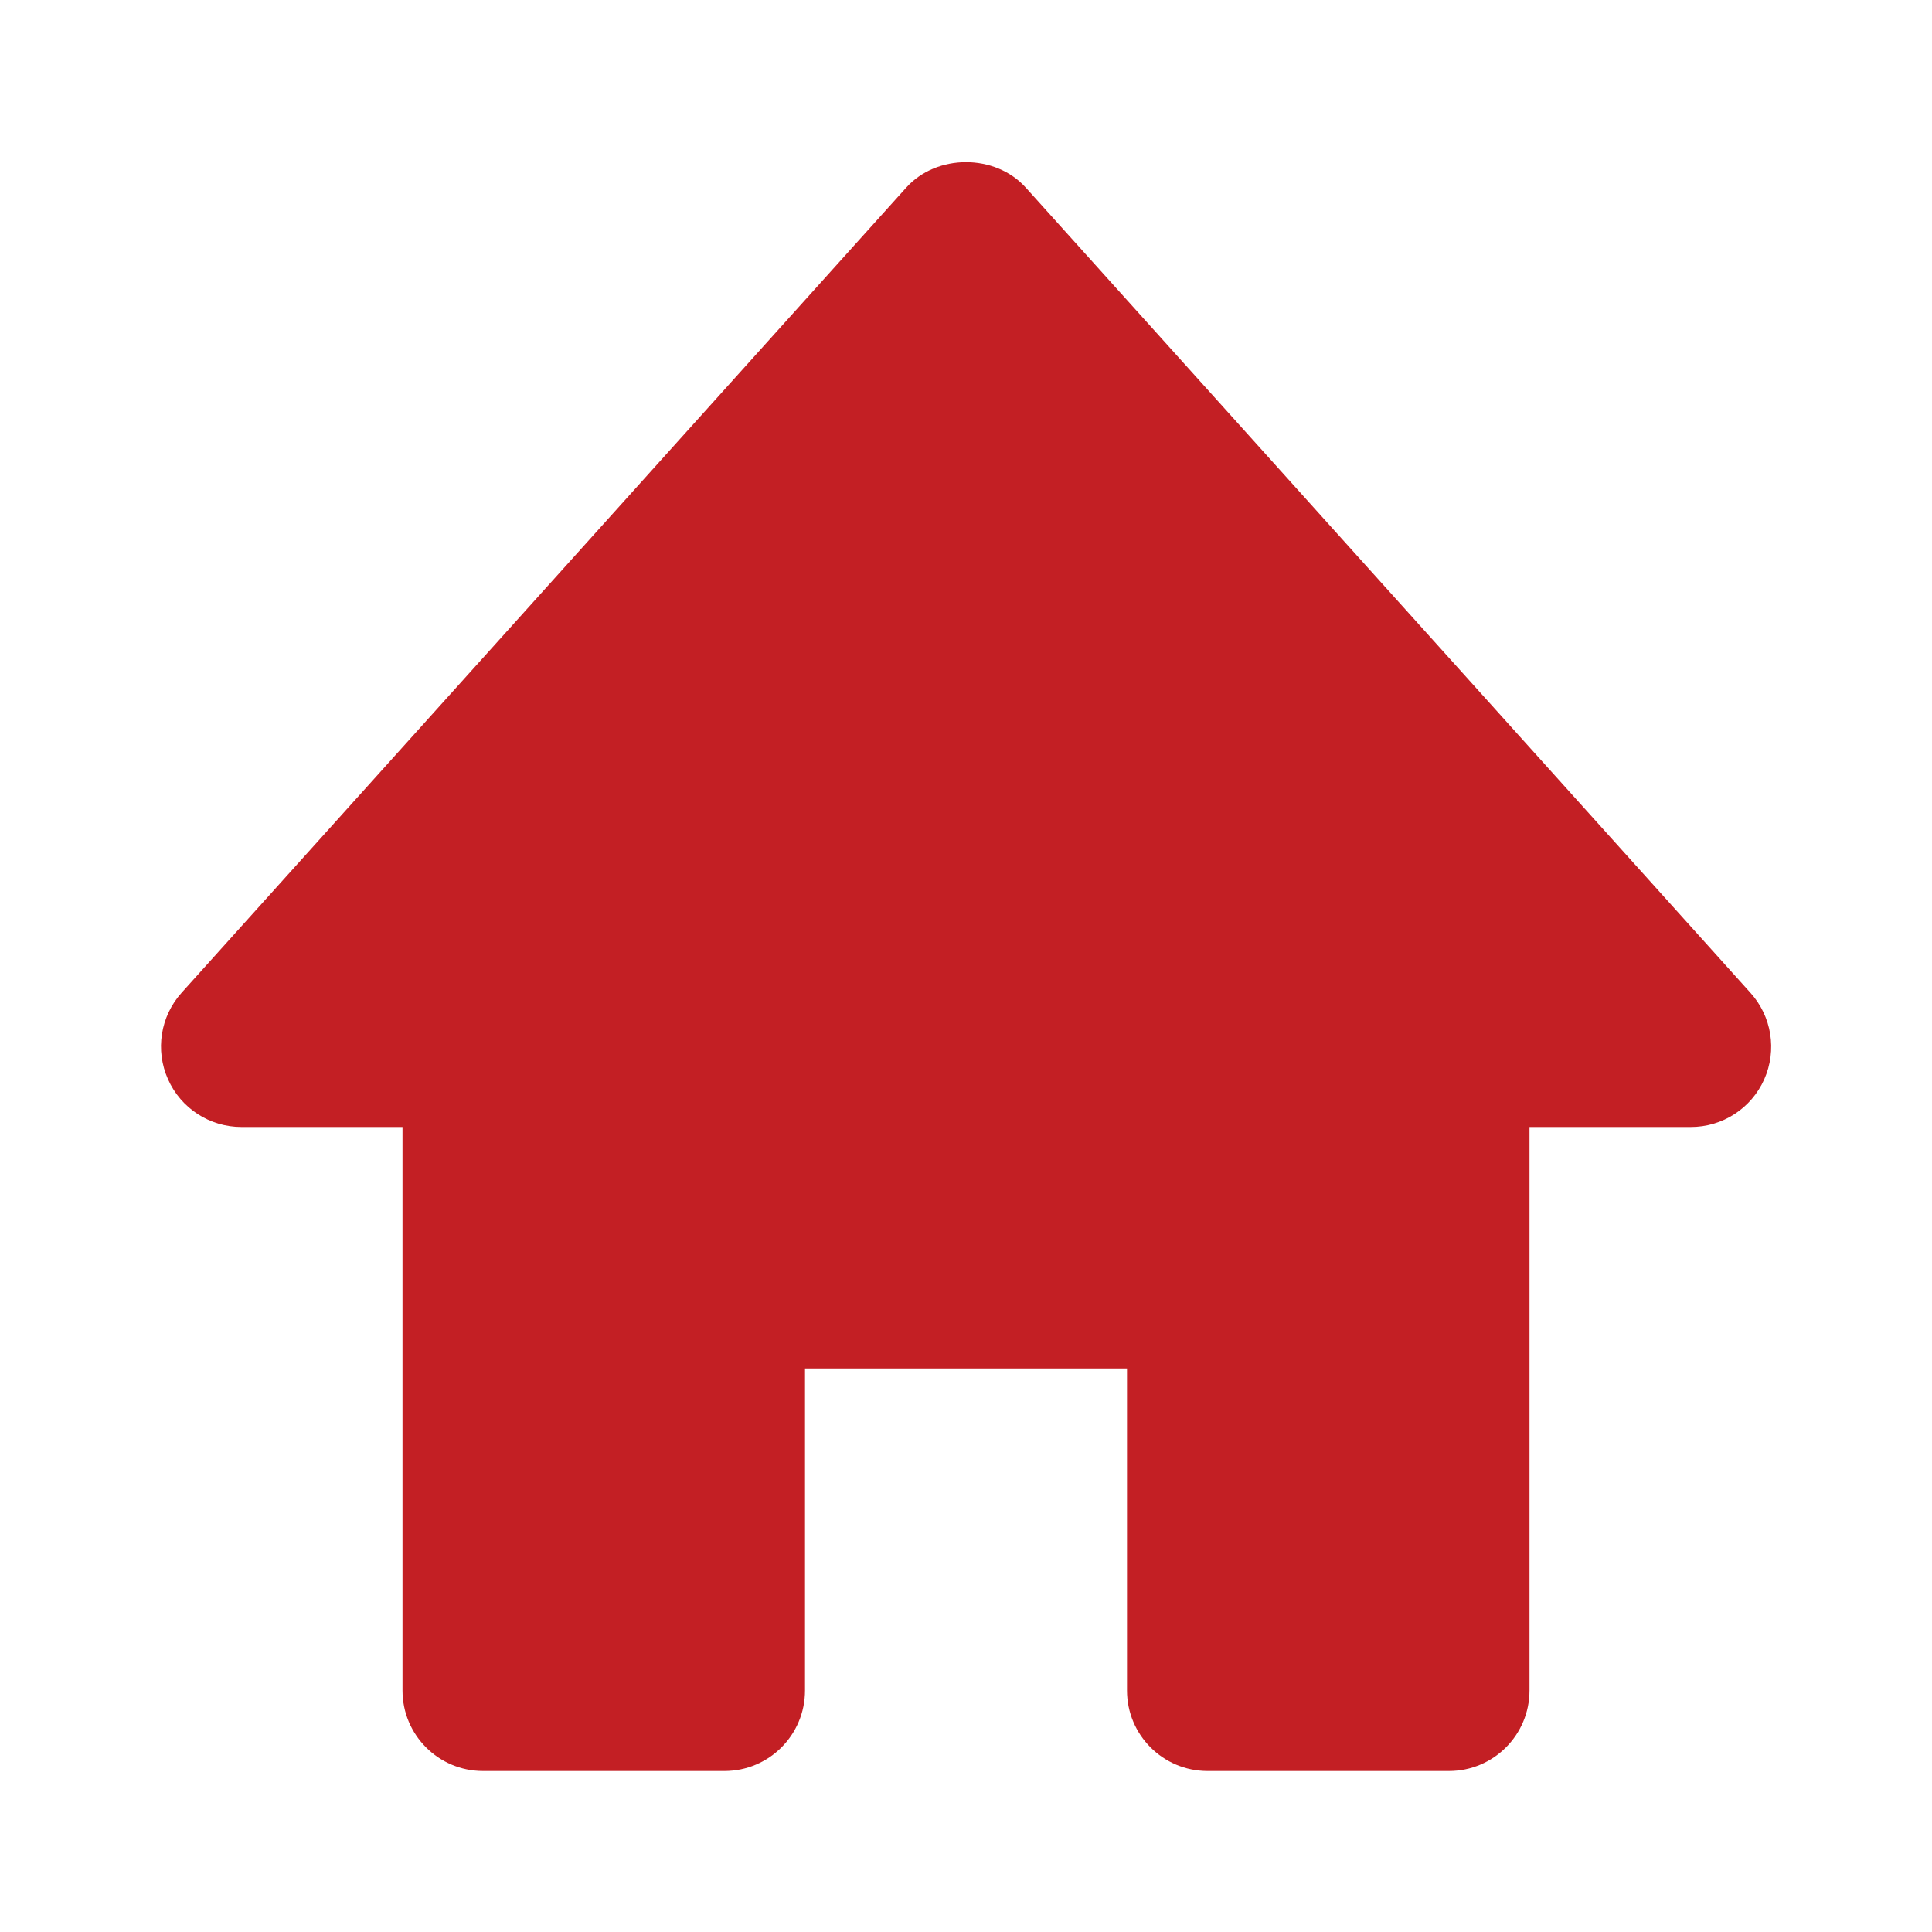
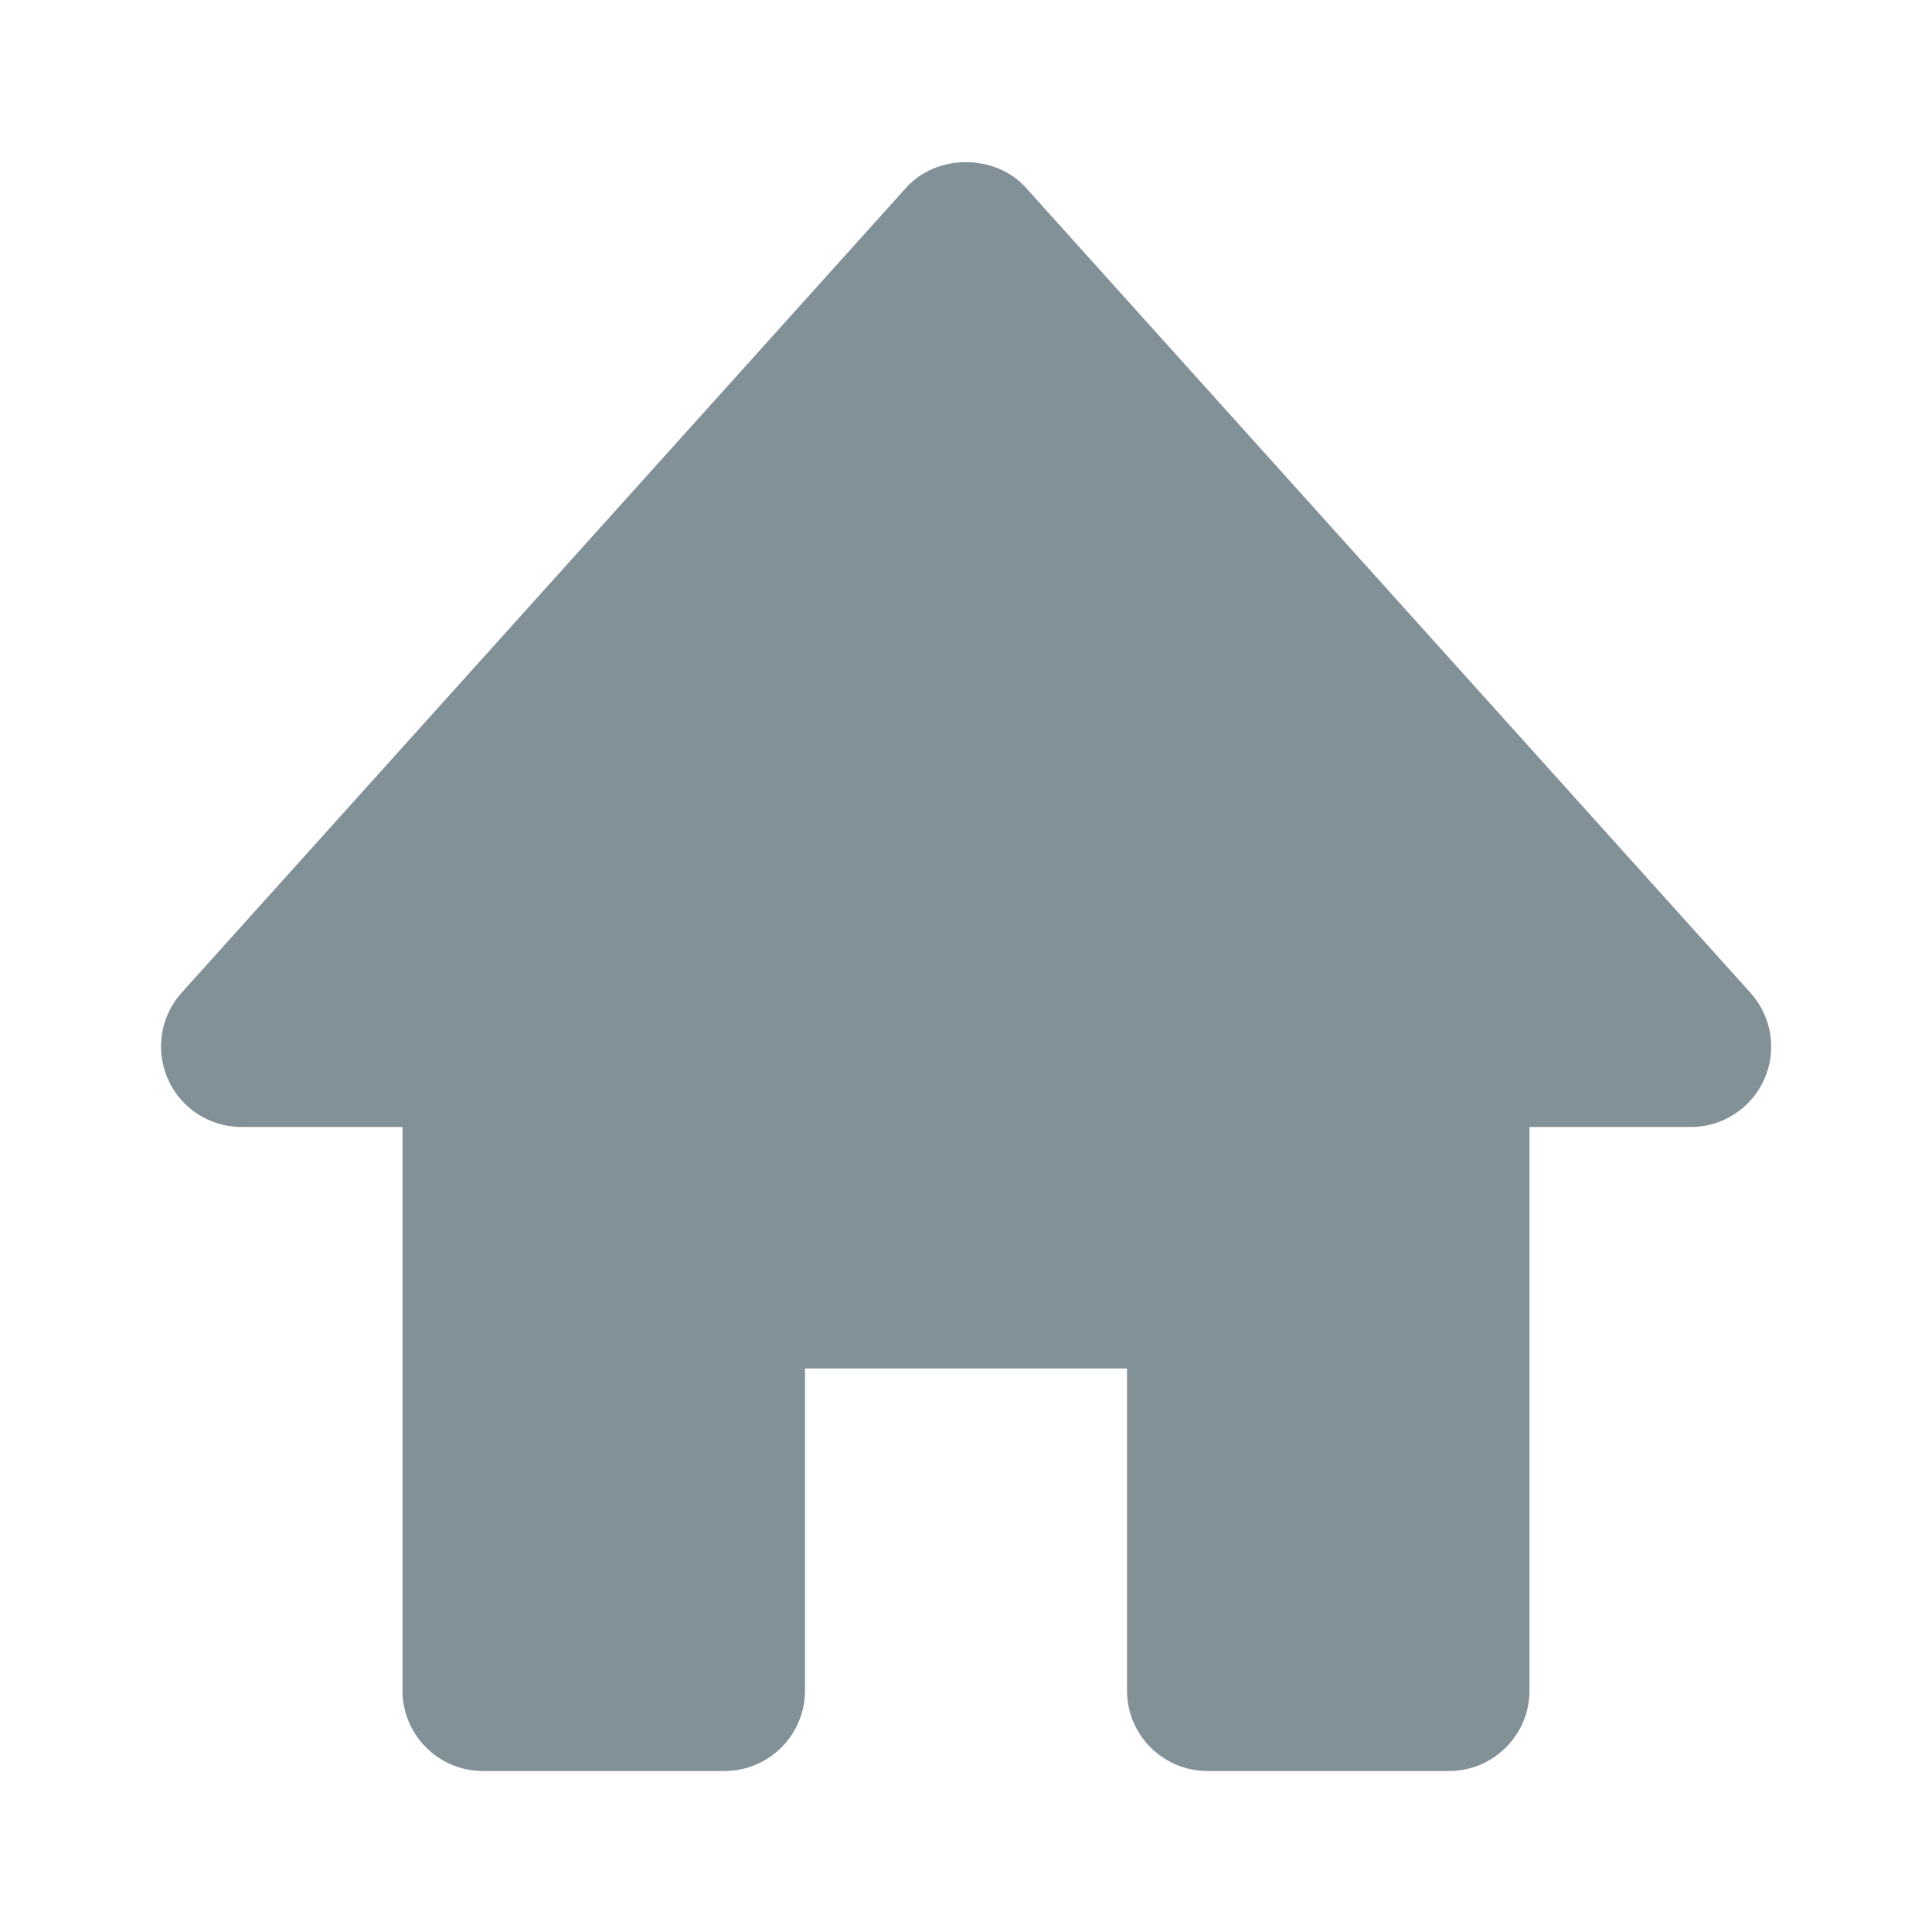
- <svg xmlns="http://www.w3.org/2000/svg" width="24" height="24" viewBox="0 0 24 24" style="fill: #c31f24;transform: ;msFilter:;">
+ <svg xmlns="http://www.w3.org/2000/svg" width="24" height="24" viewBox="0 0 24 24" style="fill: #829098;transform: ;msFilter:;">
  <path d="m21.743 12.331-9-10c-.379-.422-1.107-.422-1.486 0l-9 10a.998.998 0 0 0-.17 1.076c.16.361.518.593.913.593h2v7a1 1 0 0 0 1 1h3a1 1 0 0 0 1-1v-4h4v4a1 1 0 0 0 1 1h3a1 1 0 0 0 1-1v-7h2a.998.998 0 0 0 .743-1.669z" />
</svg>
